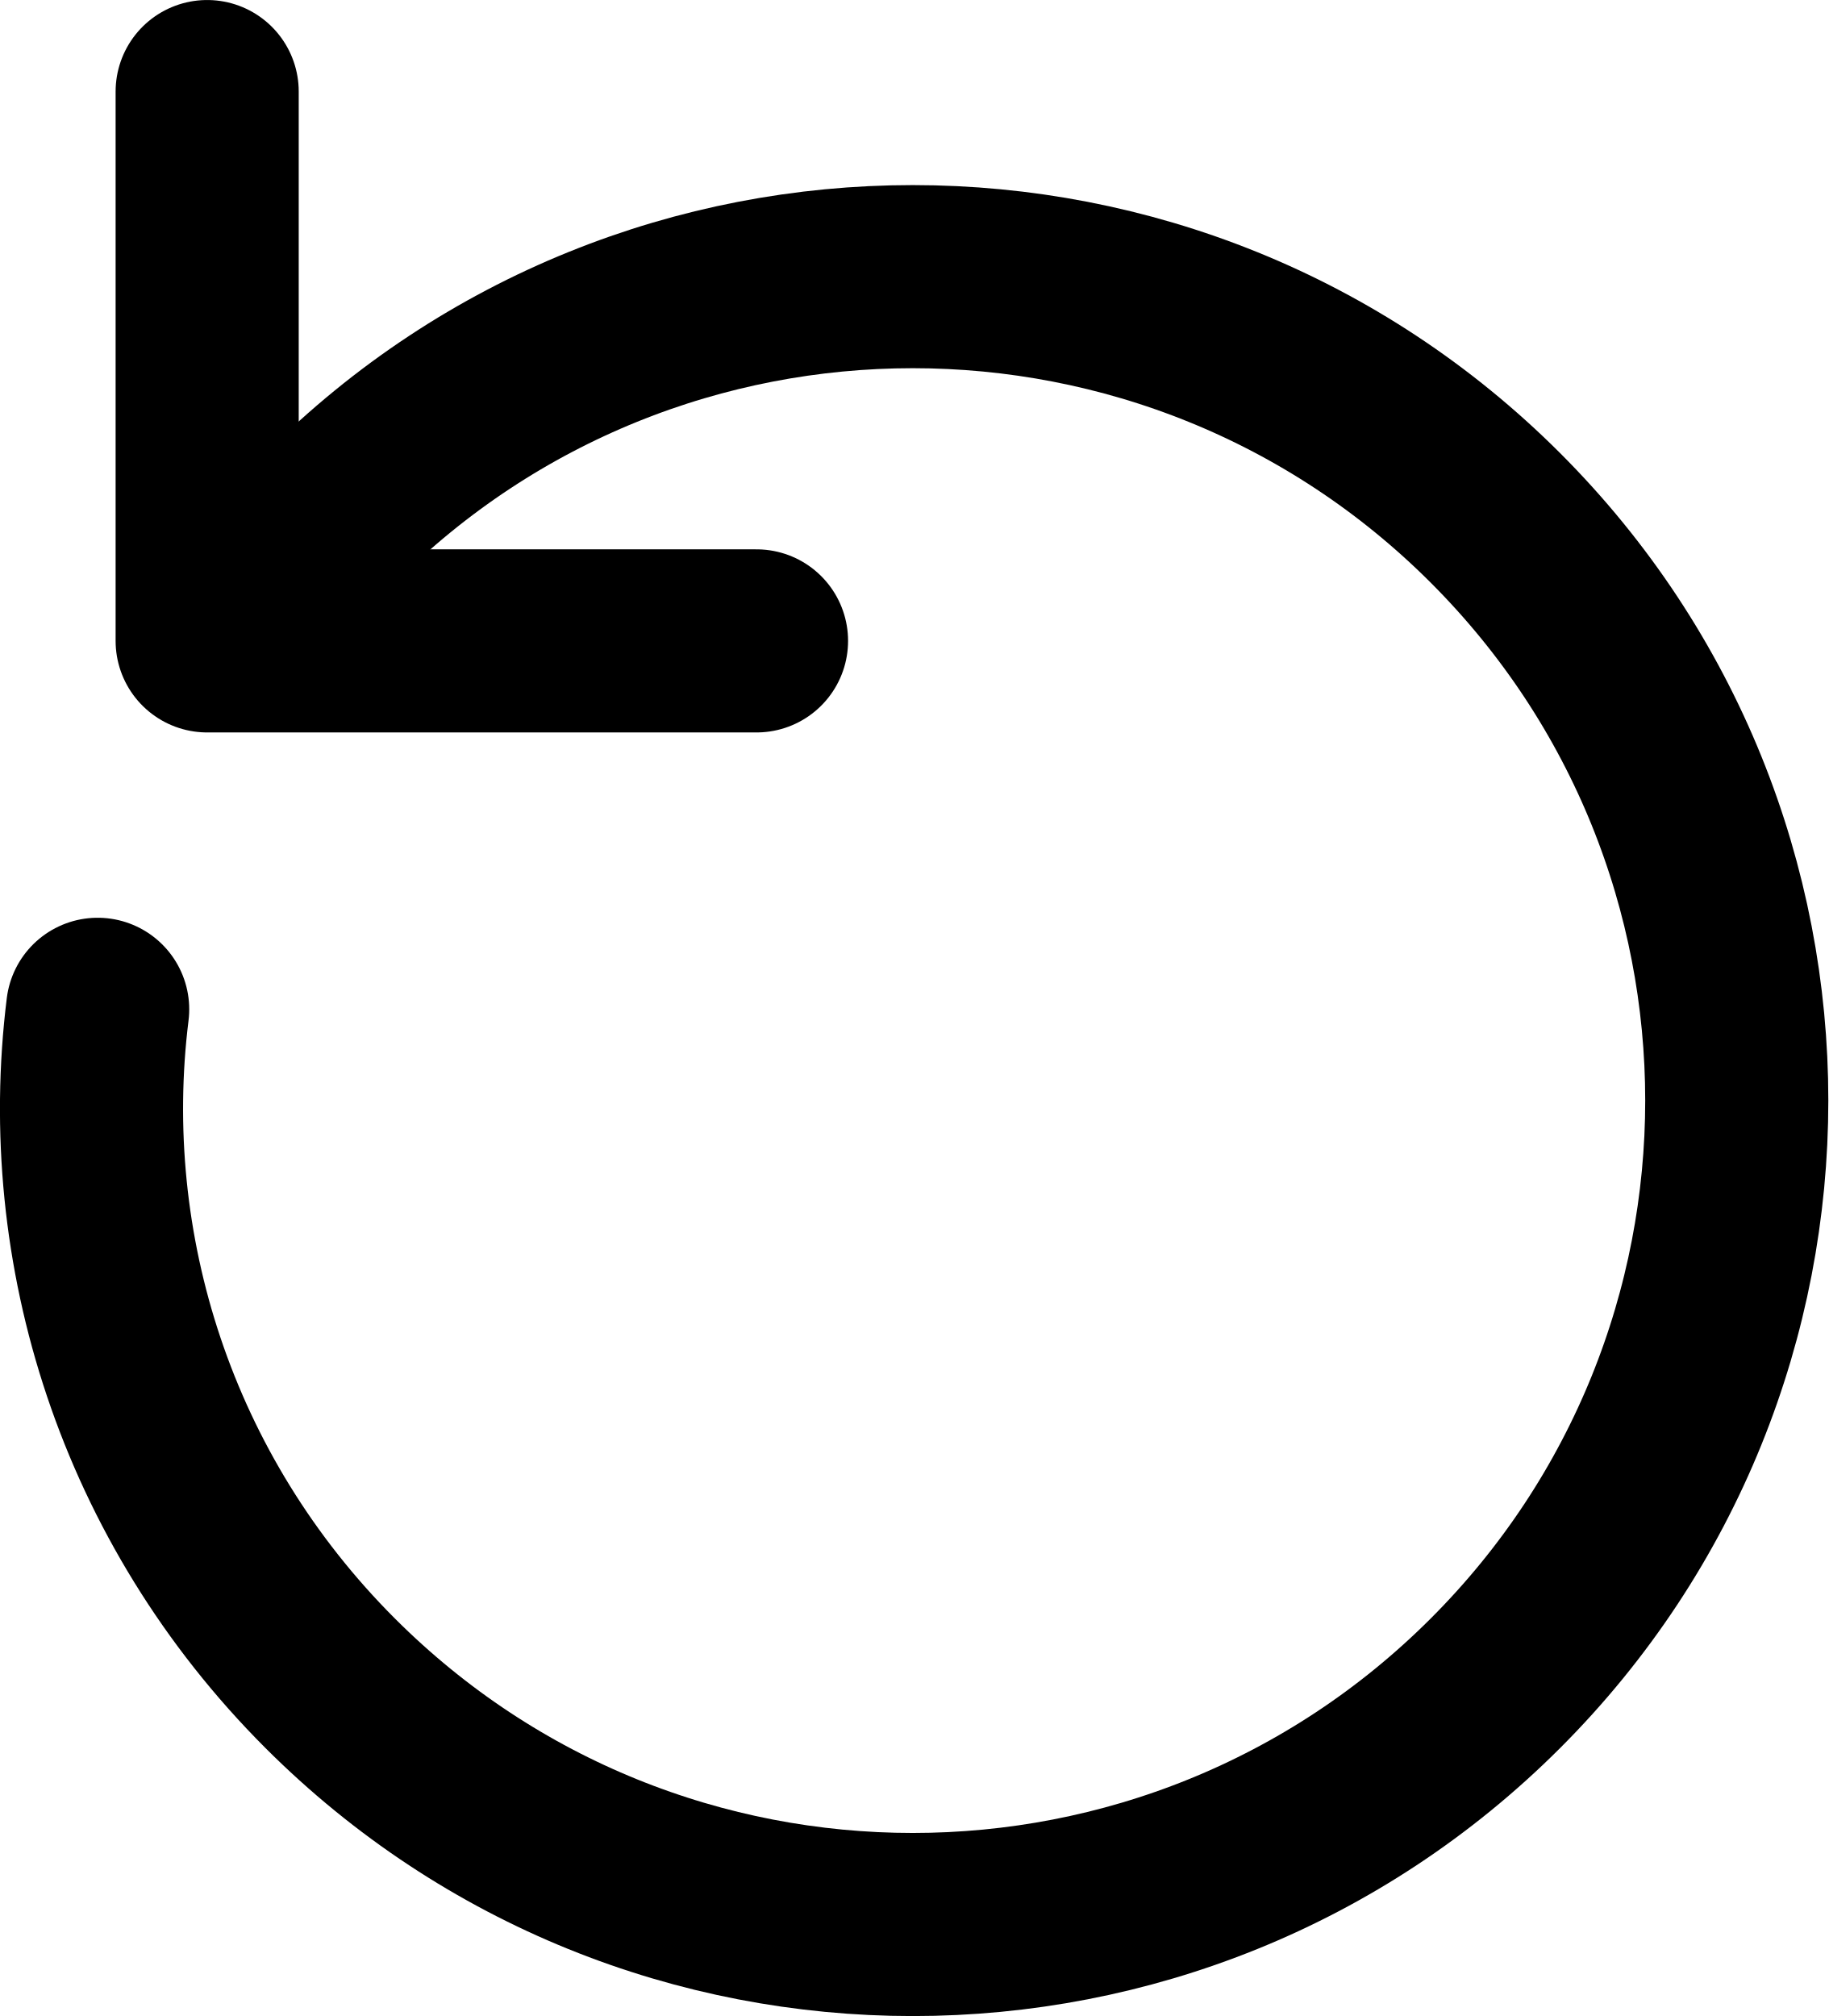
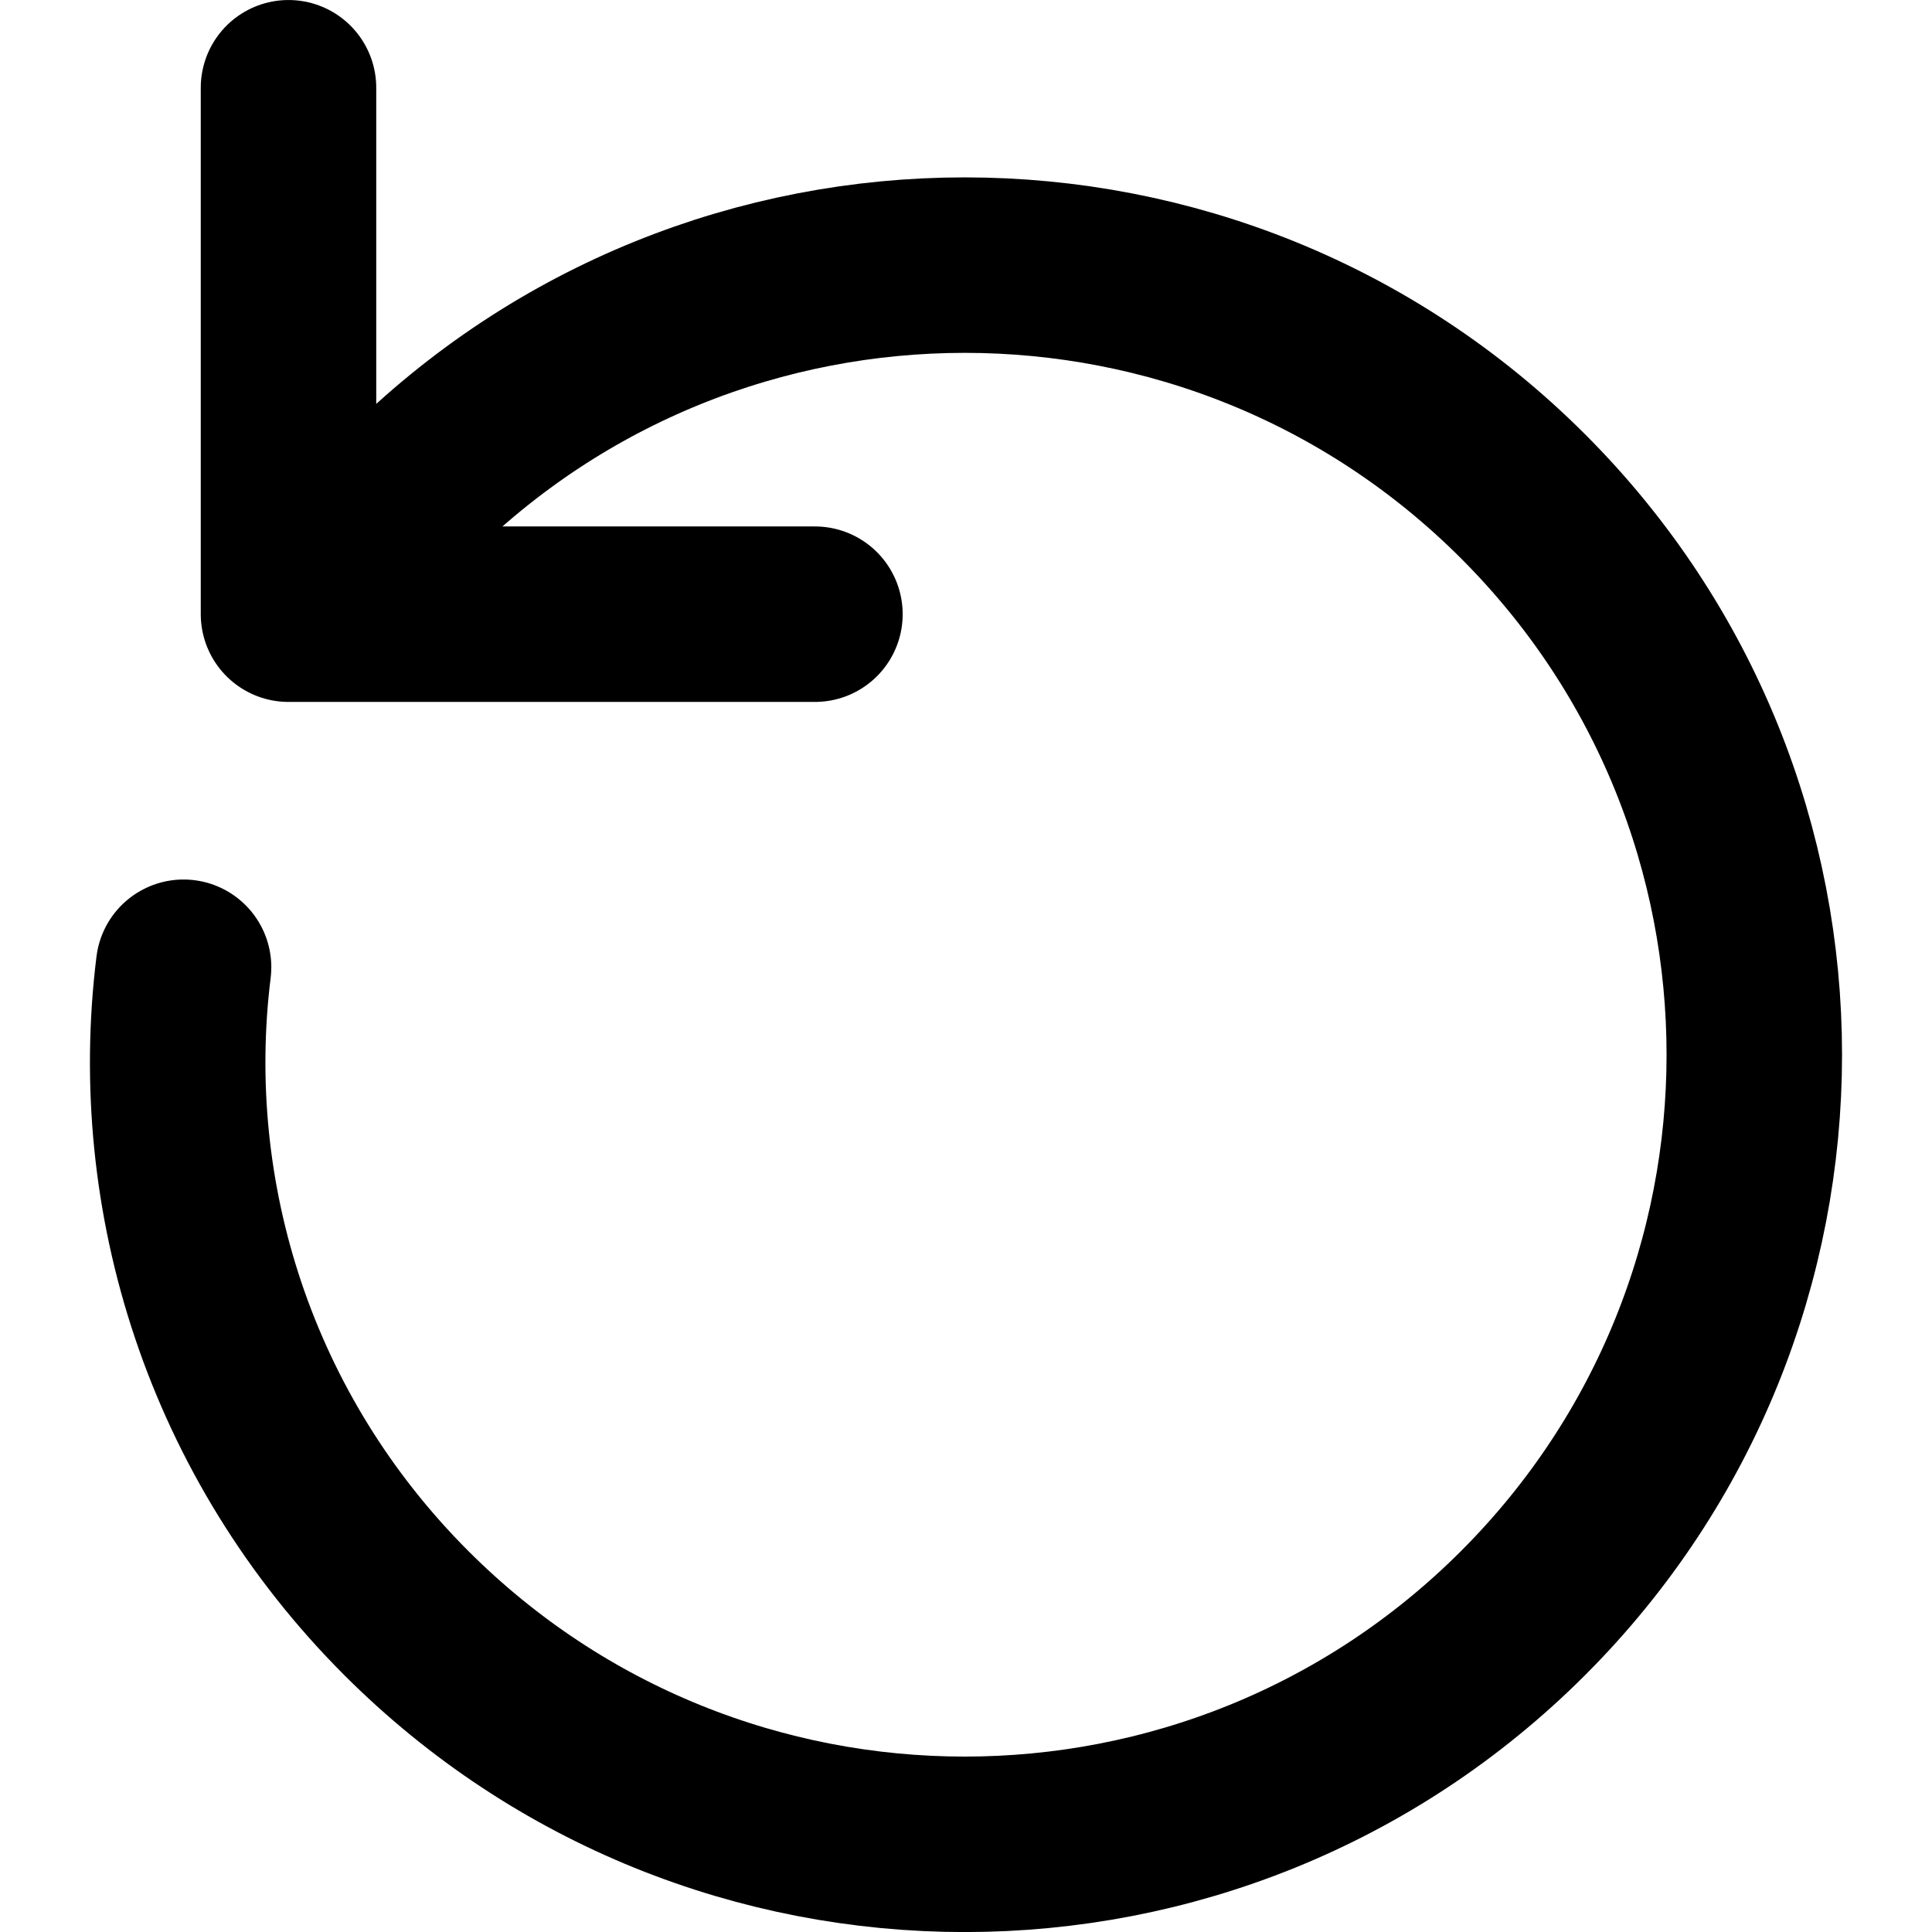
- <svg xmlns="http://www.w3.org/2000/svg" version="1.1" width="19.969" height="22.02" viewBox="0,0,19.969,22.02">
+ <svg xmlns="http://www.w3.org/2000/svg" version="1.1" width="24" height="24" viewBox="0,0,19.969,22.02">
  <g transform="translate(-230.0153,-168.9898)">
    <g fill="none" stroke="#000000" stroke-width="2" stroke-linecap="round" stroke-linejoin="round" stroke-miterlimit="10">
      <path d="M238.278,175.99h-6v-6" />
      <path d="M233.621,174.647c3.514,-3.514 9.214,-3.514 12.728,0c3.514,3.514 3.514,9.214 0,12.728c-3.514,3.514 -9.214,3.514 -12.728,0c-2.008,-2.008 -2.864,-4.745 -2.539,-7.361" />
    </g>
  </g>
</svg>
